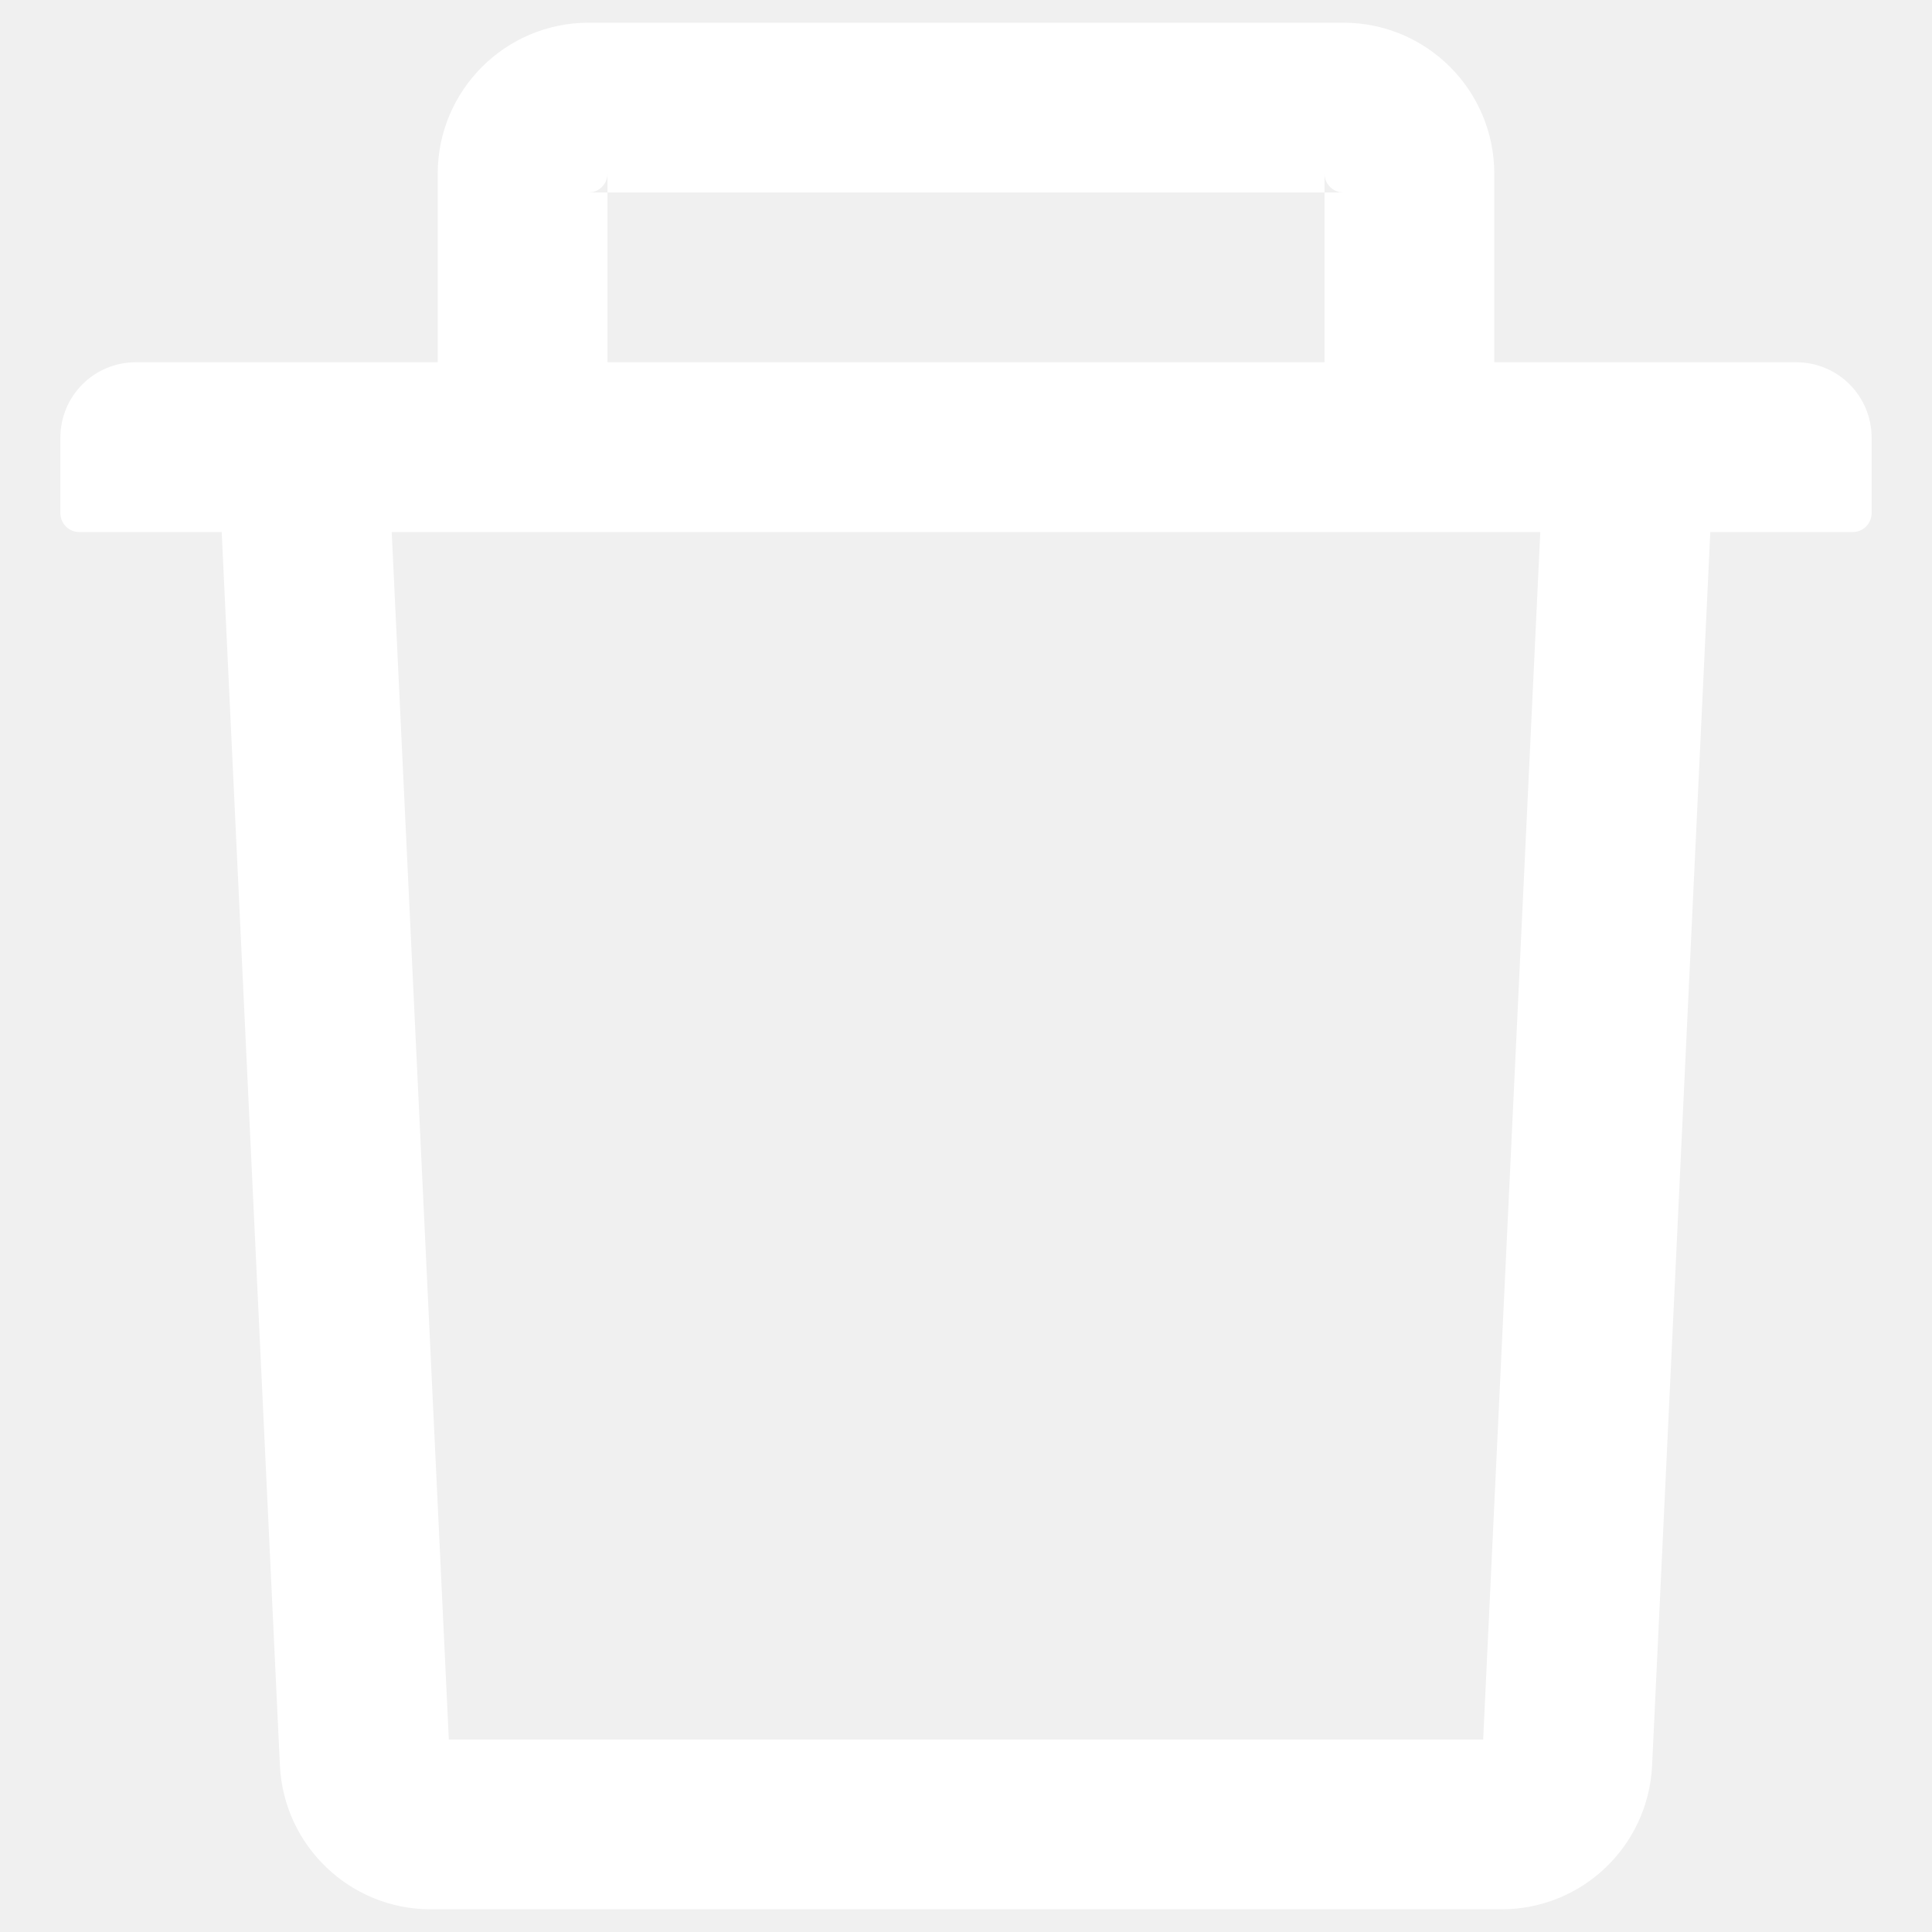
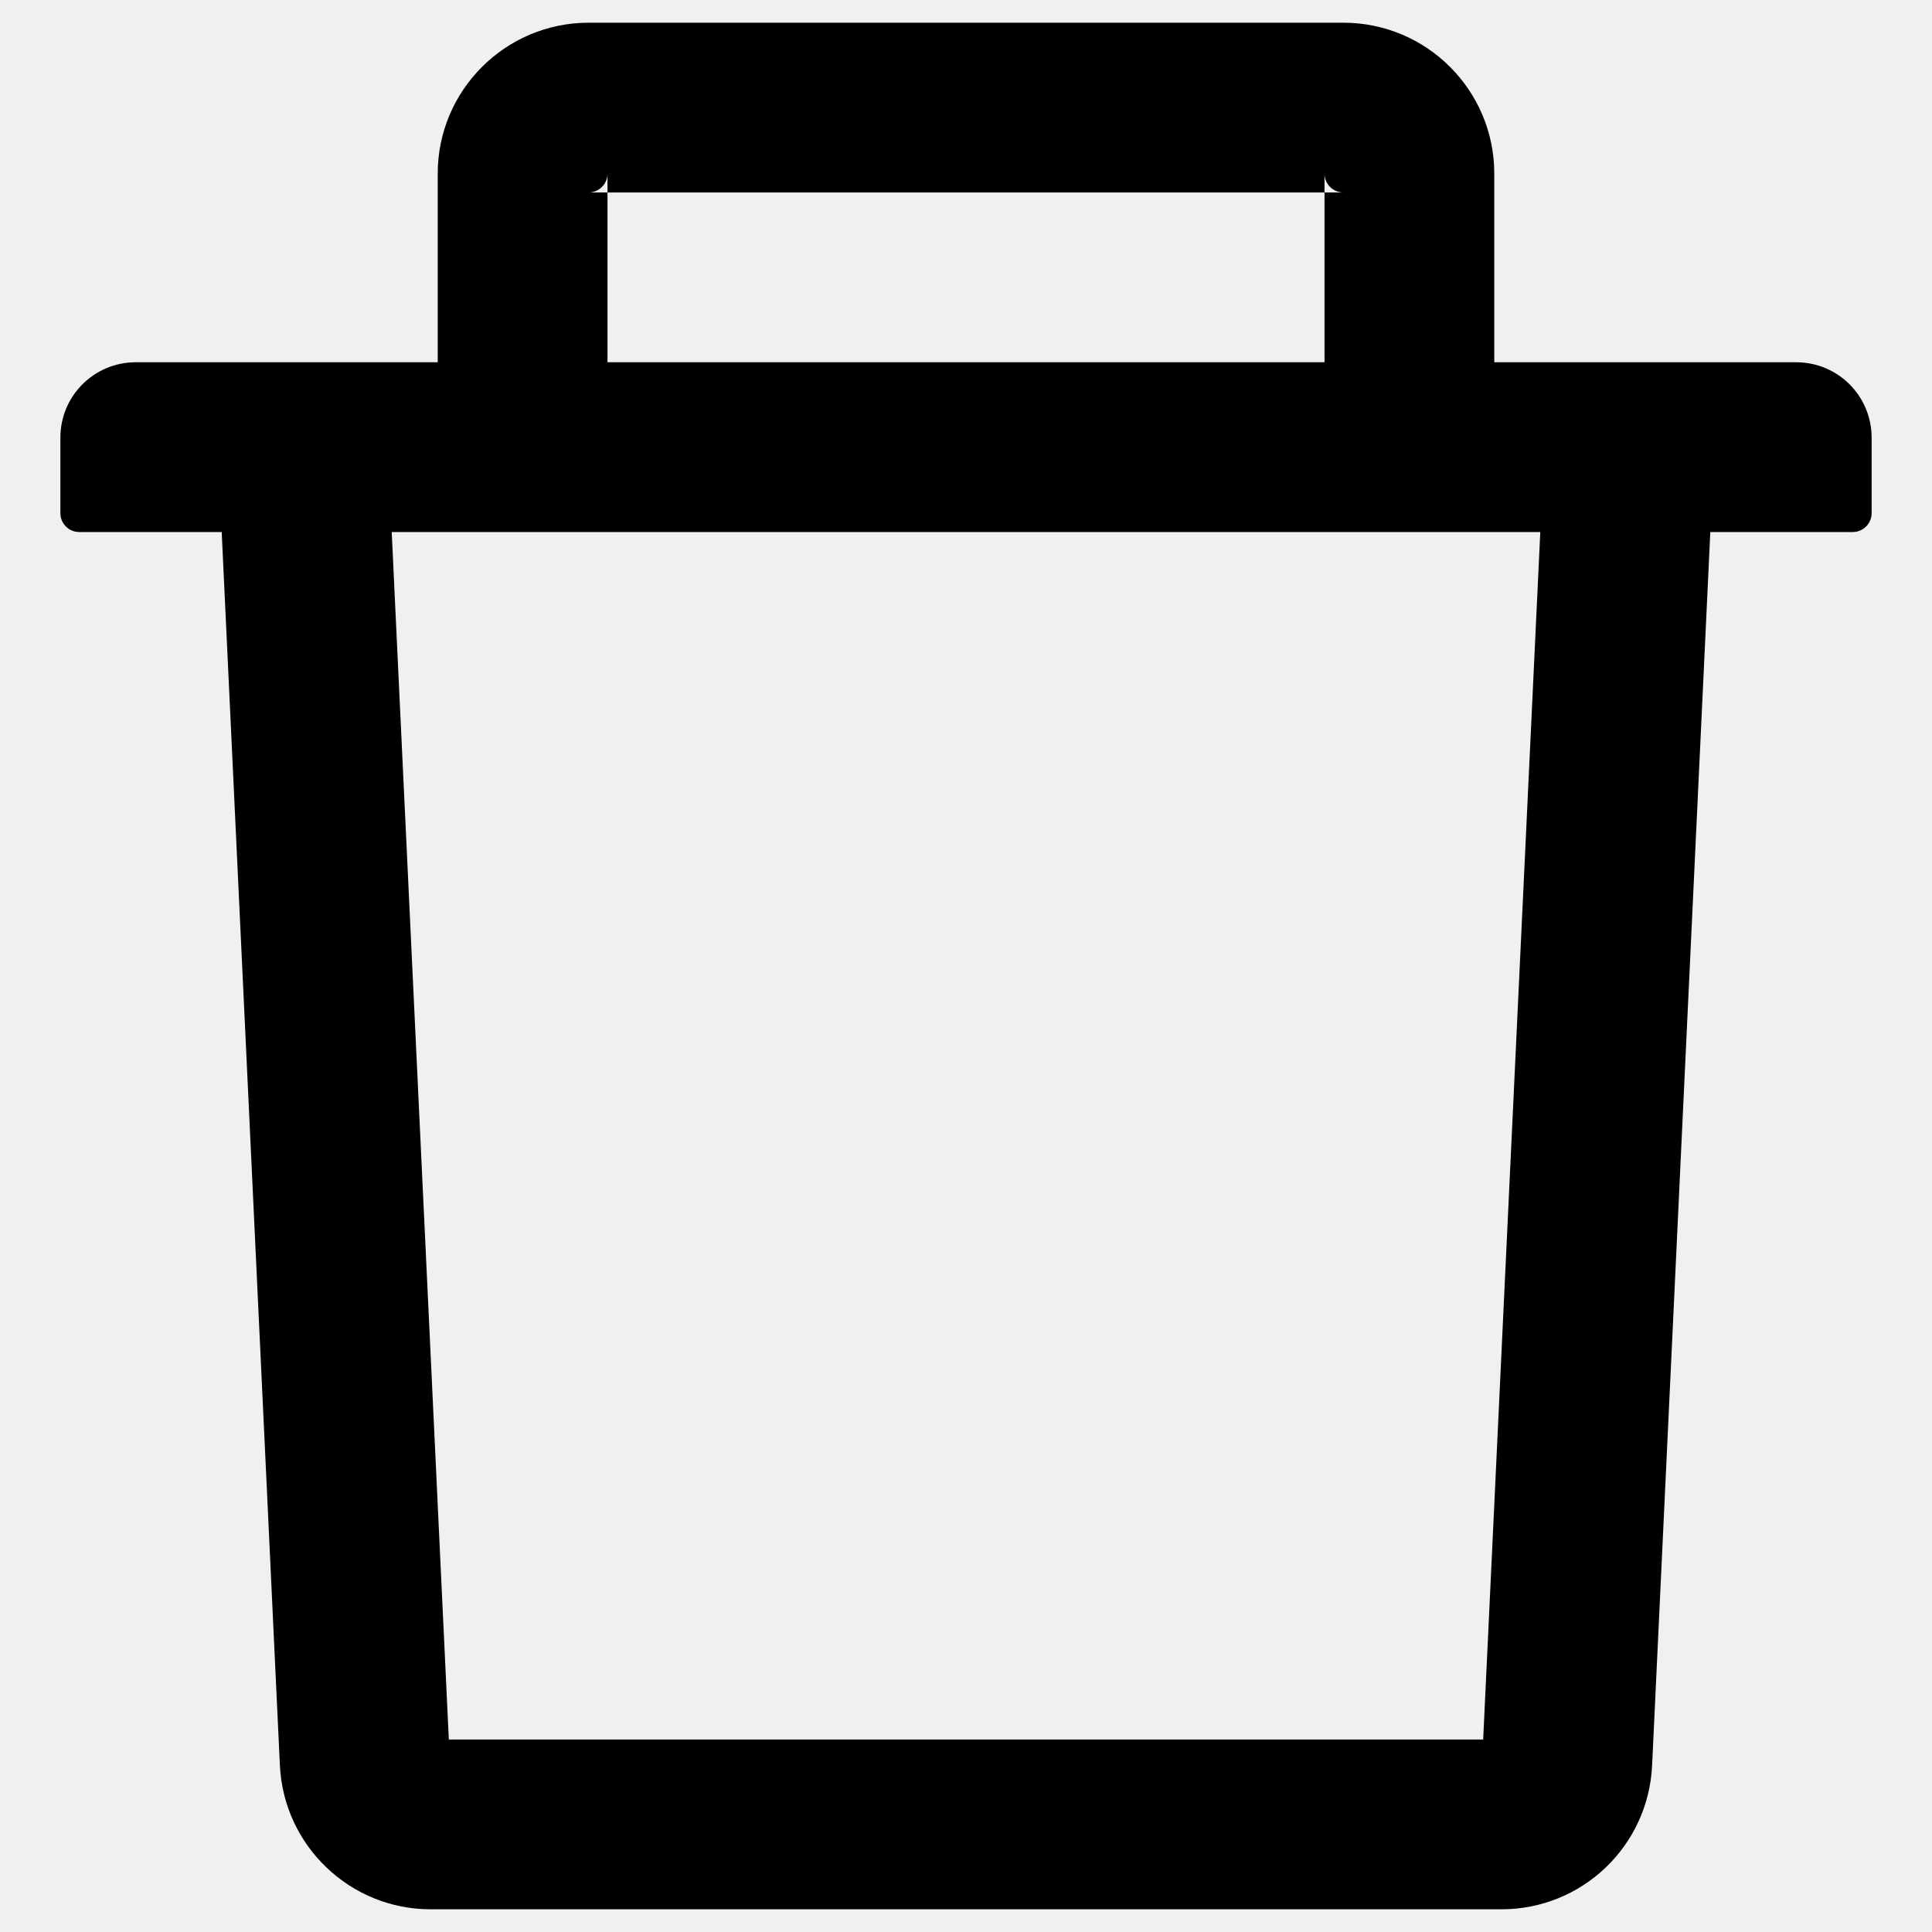
- <svg xmlns="http://www.w3.org/2000/svg" width="16" height="16" viewBox="0 0 16 16" fill="none">
-   <path d="M5.031 1.594H4.875C4.961 1.594 5.031 1.523 5.031 1.438V1.594H10.969V1.438C10.969 1.523 11.039 1.594 11.125 1.594H10.969V3H12.375V1.438C12.375 0.748 11.815 0.188 11.125 0.188H4.875C4.186 0.188 3.625 0.748 3.625 1.438V3H5.031V1.594ZM14.875 3H1.125C0.779 3 0.5 3.279 0.5 3.625V4.25C0.5 4.336 0.57 4.406 0.656 4.406H1.836L2.318 14.621C2.35 15.287 2.9 15.812 3.566 15.812H12.434C13.102 15.812 13.65 15.289 13.682 14.621L14.164 4.406H15.344C15.43 4.406 15.5 4.336 15.5 4.25V3.625C15.5 3.279 15.221 3 14.875 3ZM12.283 14.406H3.717L3.244 4.406H12.756L12.283 14.406Z" fill="white" />
+ <svg xmlns="http://www.w3.org/2000/svg" width="16" height="16" viewBox="0 0 16 16">
+   <path d="M5.031 1.594H4.875C4.961 1.594 5.031 1.523 5.031 1.438V1.594H10.969V1.438C10.969 1.523 11.039 1.594 11.125 1.594H10.969V3H12.375V1.438C12.375 0.748 11.815 0.188 11.125 0.188H4.875C4.186 0.188 3.625 0.748 3.625 1.438V3H5.031V1.594ZM14.875 3H1.125C0.779 3 0.5 3.279 0.5 3.625V4.25C0.5 4.336 0.57 4.406 0.656 4.406H1.836L2.318 14.621C2.35 15.287 2.9 15.812 3.566 15.812H12.434C13.102 15.812 13.65 15.289 13.682 14.621L14.164 4.406H15.344C15.43 4.406 15.5 4.336 15.5 4.25V3.625C15.5 3.279 15.221 3 14.875 3ZM12.283 14.406H3.717L3.244 4.406H12.756L12.283 14.406Z" />
</svg>
